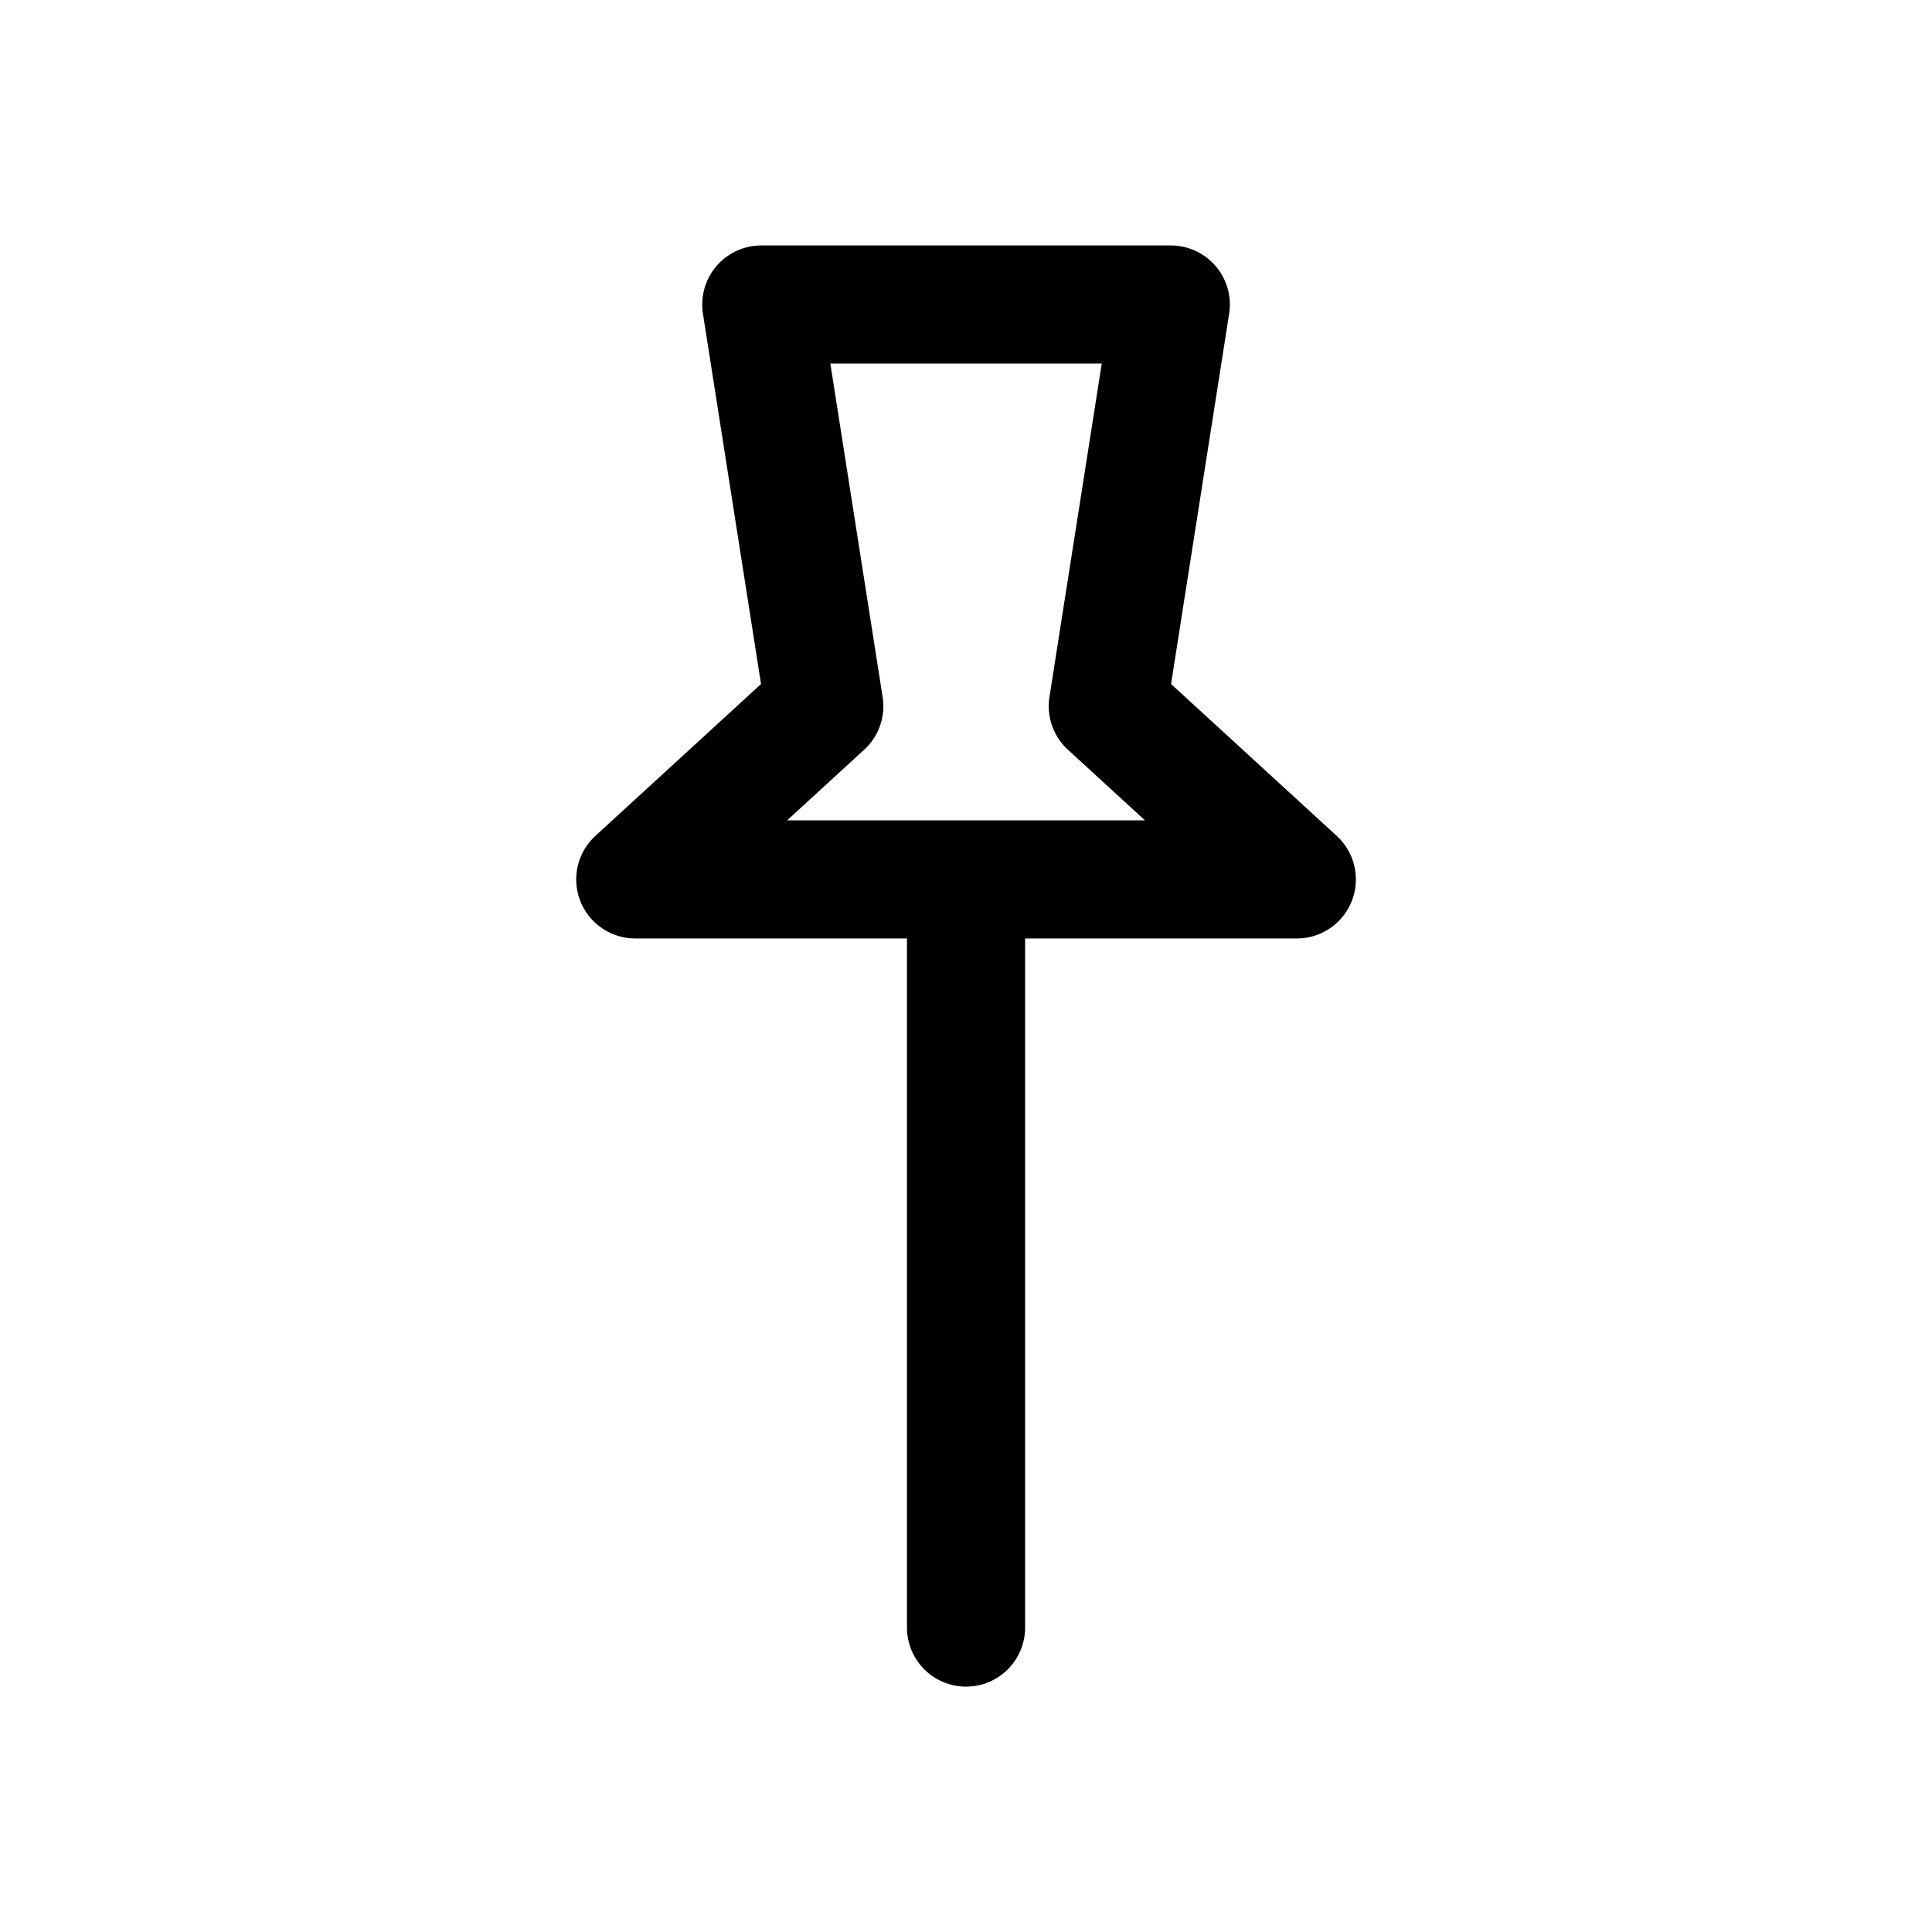
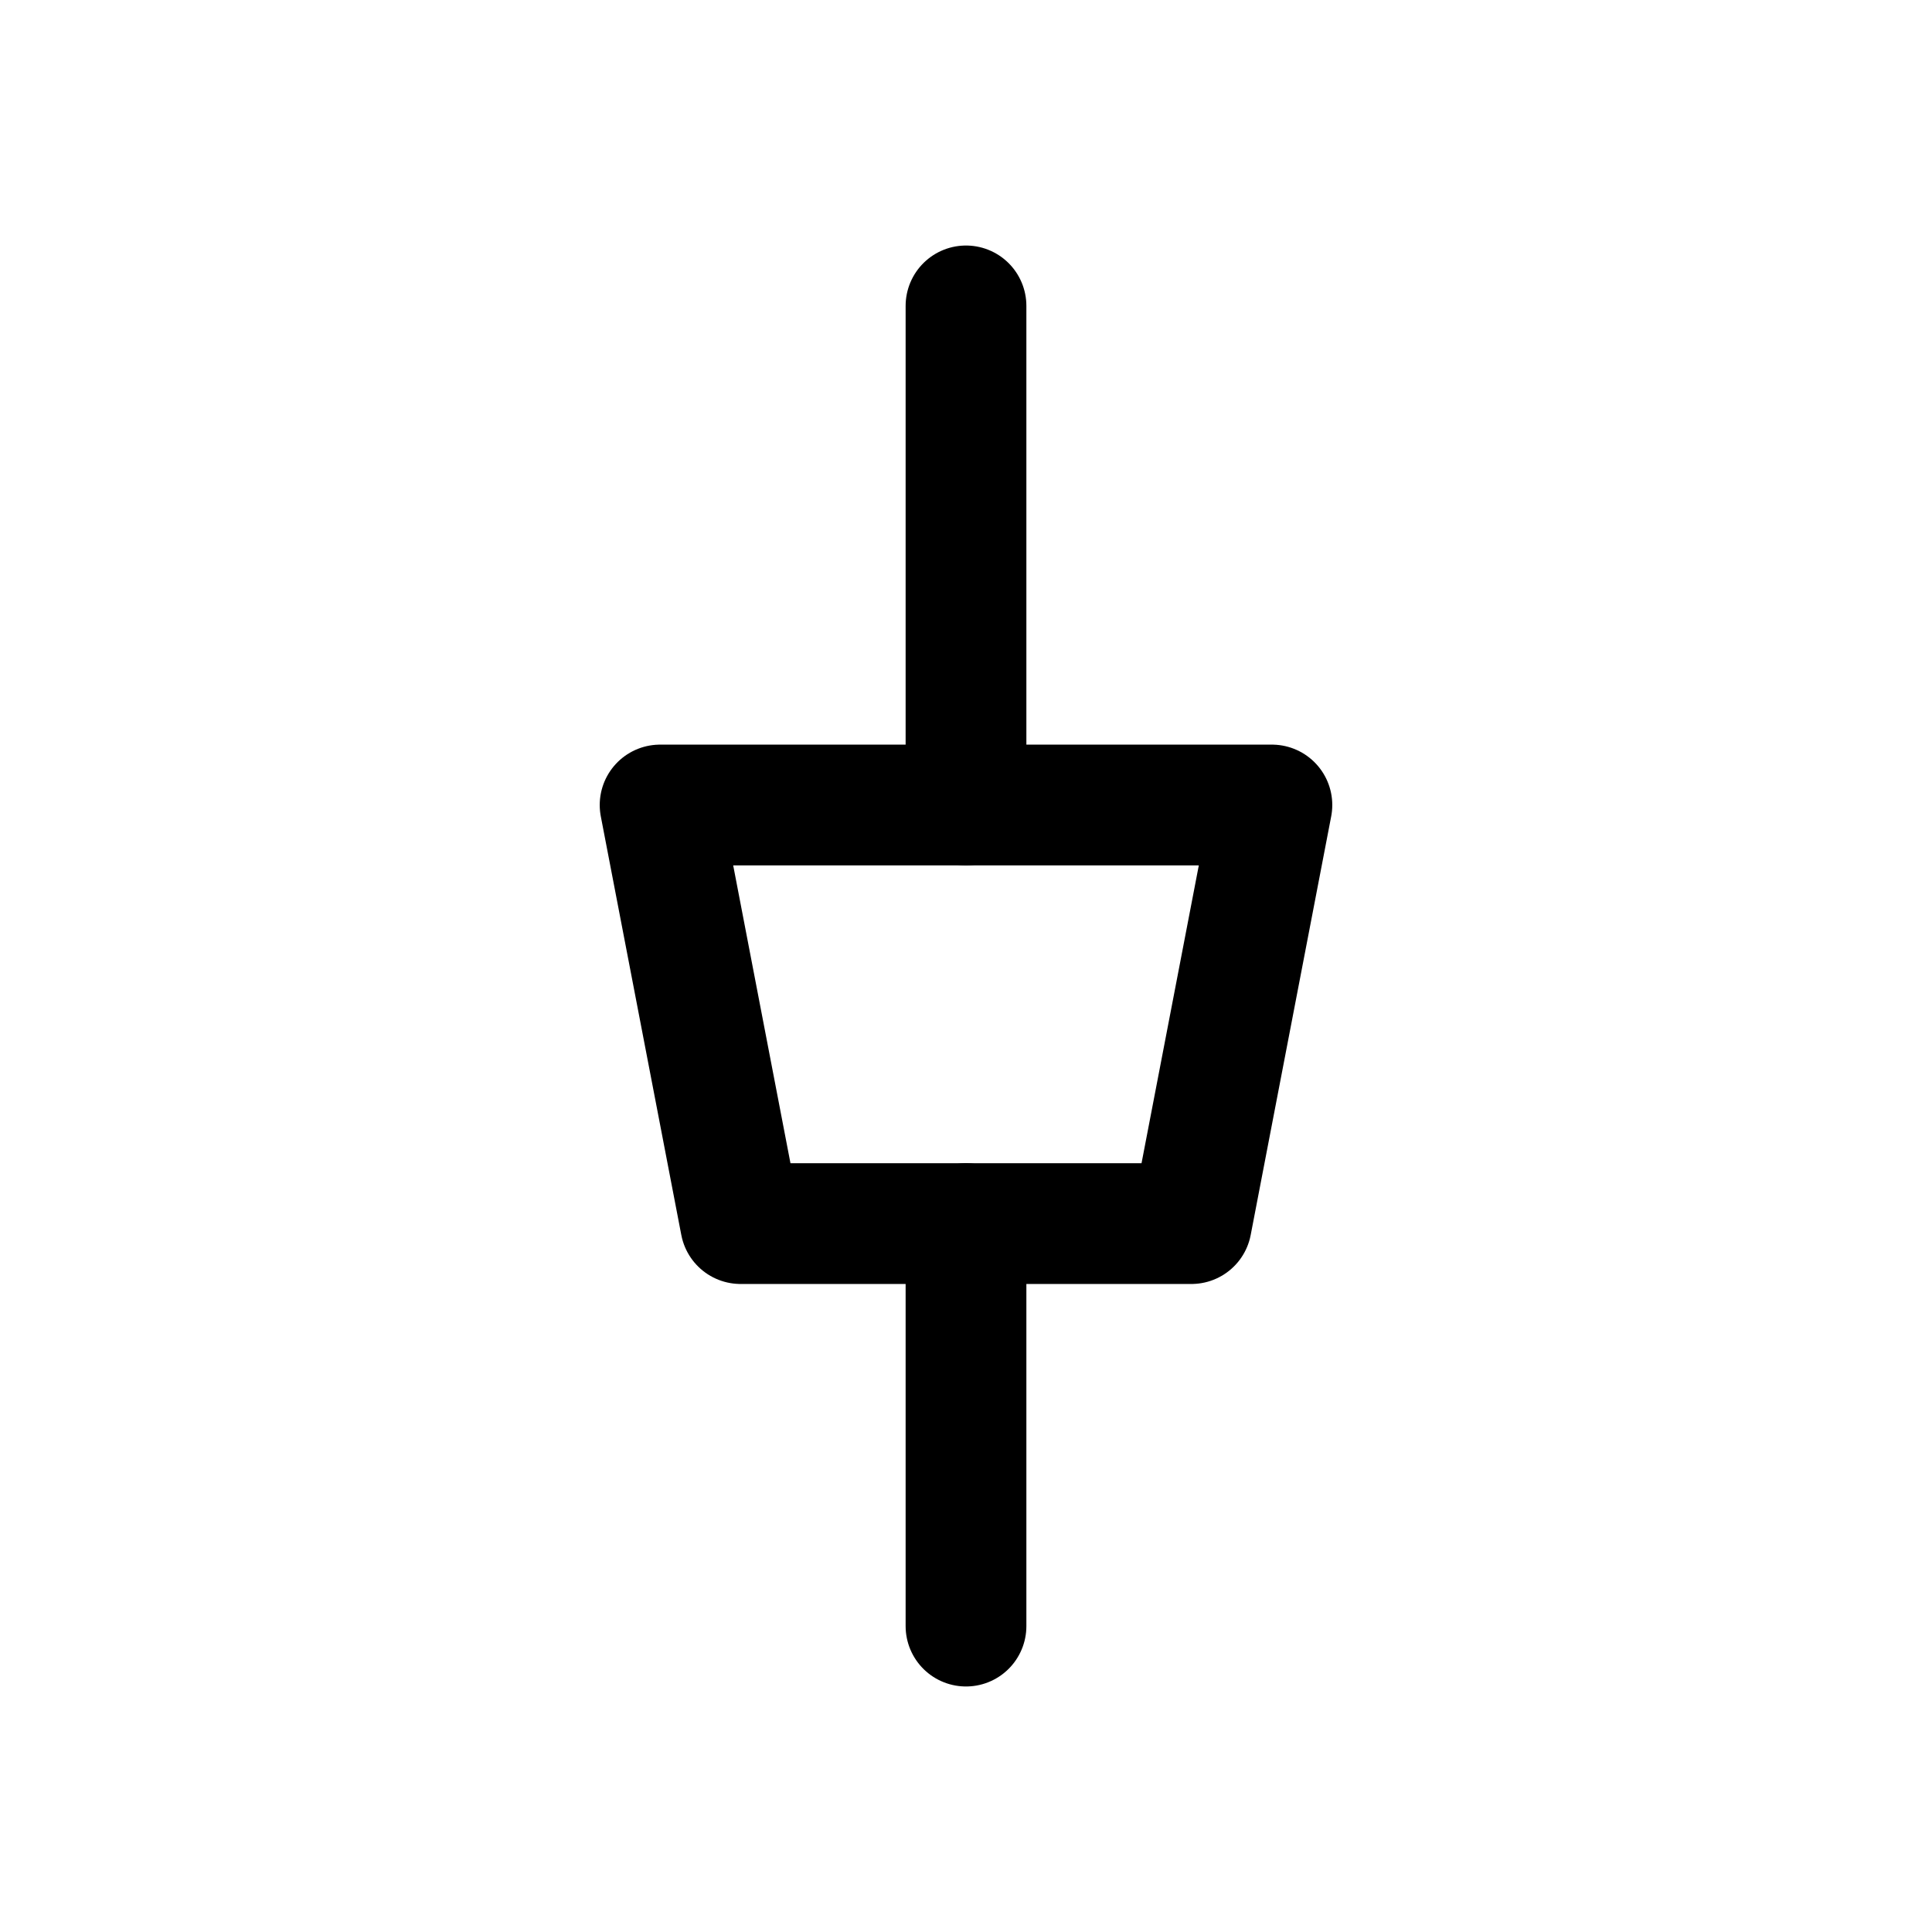
<svg xmlns="http://www.w3.org/2000/svg" viewBox="0 0 24 24" fill="none" stroke="currentColor" stroke-width="1.5" stroke-linecap="round" stroke-linejoin="round" aria-hidden="true">
-   <path d="M9.4 3.6h5.2l-.8 5.1 2.4 2.2H7.8l2.4-2.2zM12 10.9v9.5M10.2 3.6h3.6" transform="translate(0.2609 0.2609) scale(0.9783)" />
+   <path d="M12 3.8v6.2" />
+   <path d="M8.2 10h7.6l-1 5.2H9.2L8.2 10Z" />
+   <path d="M12 15.2v5" />
</svg>
